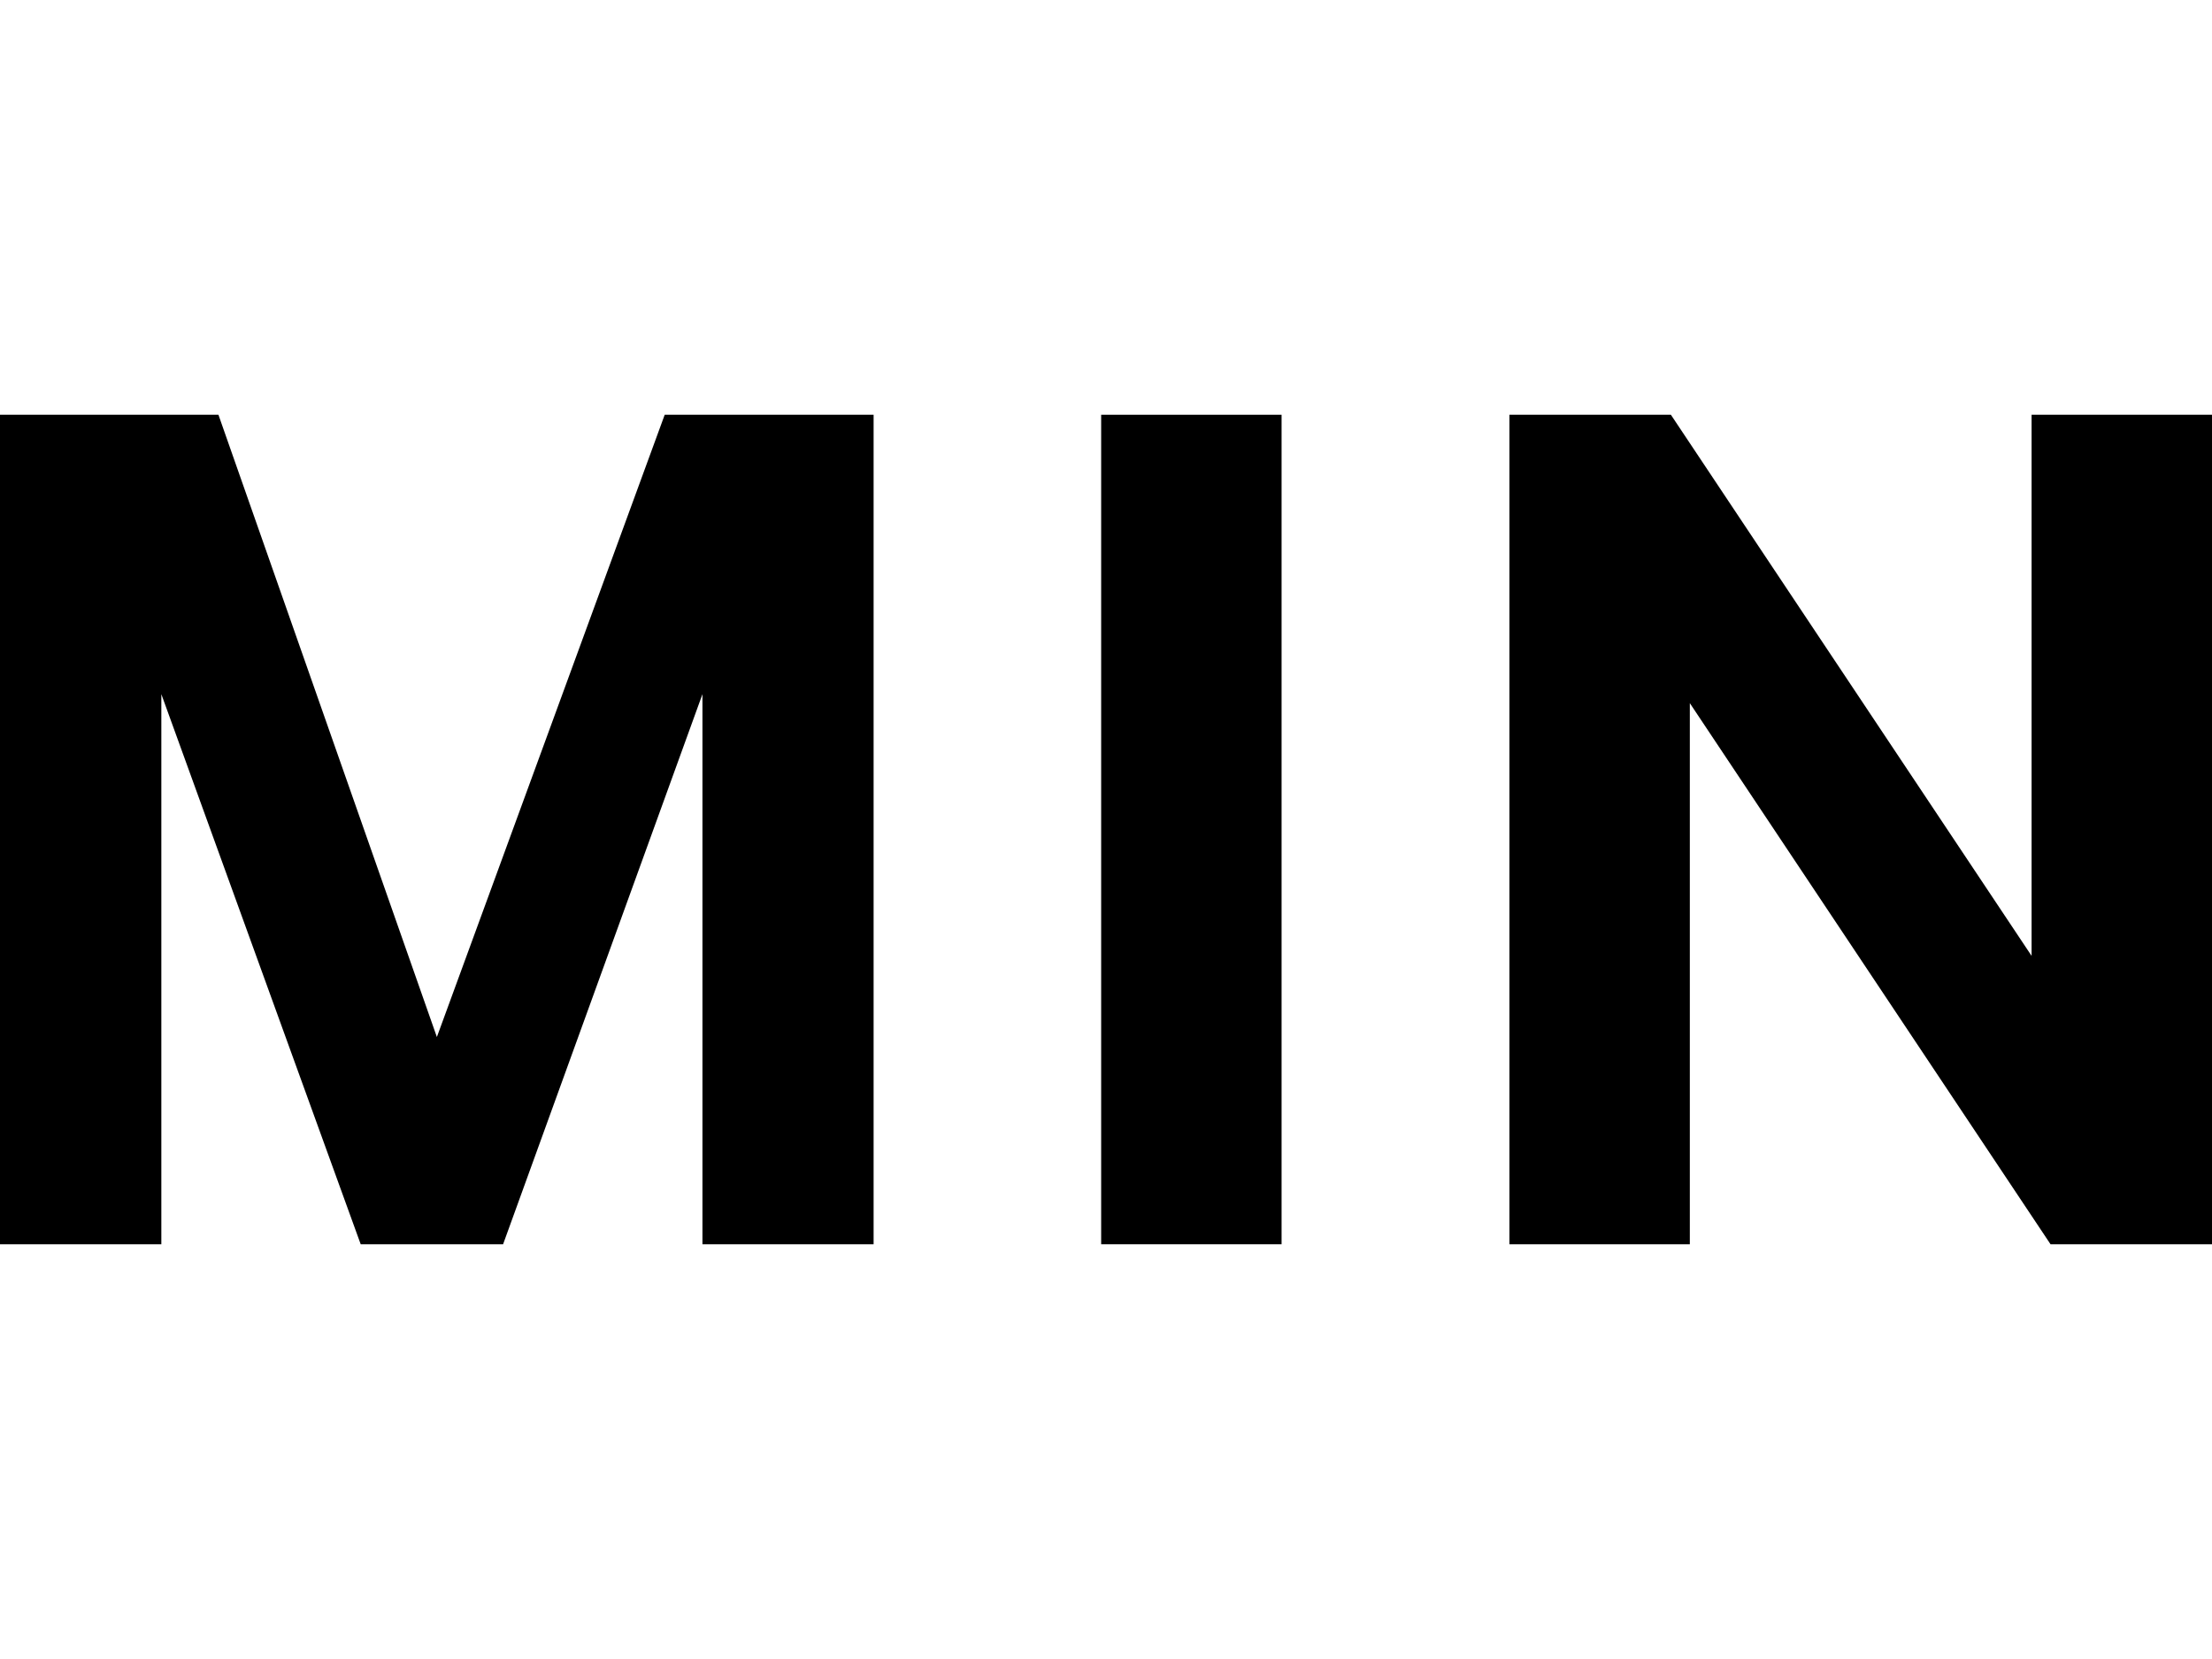
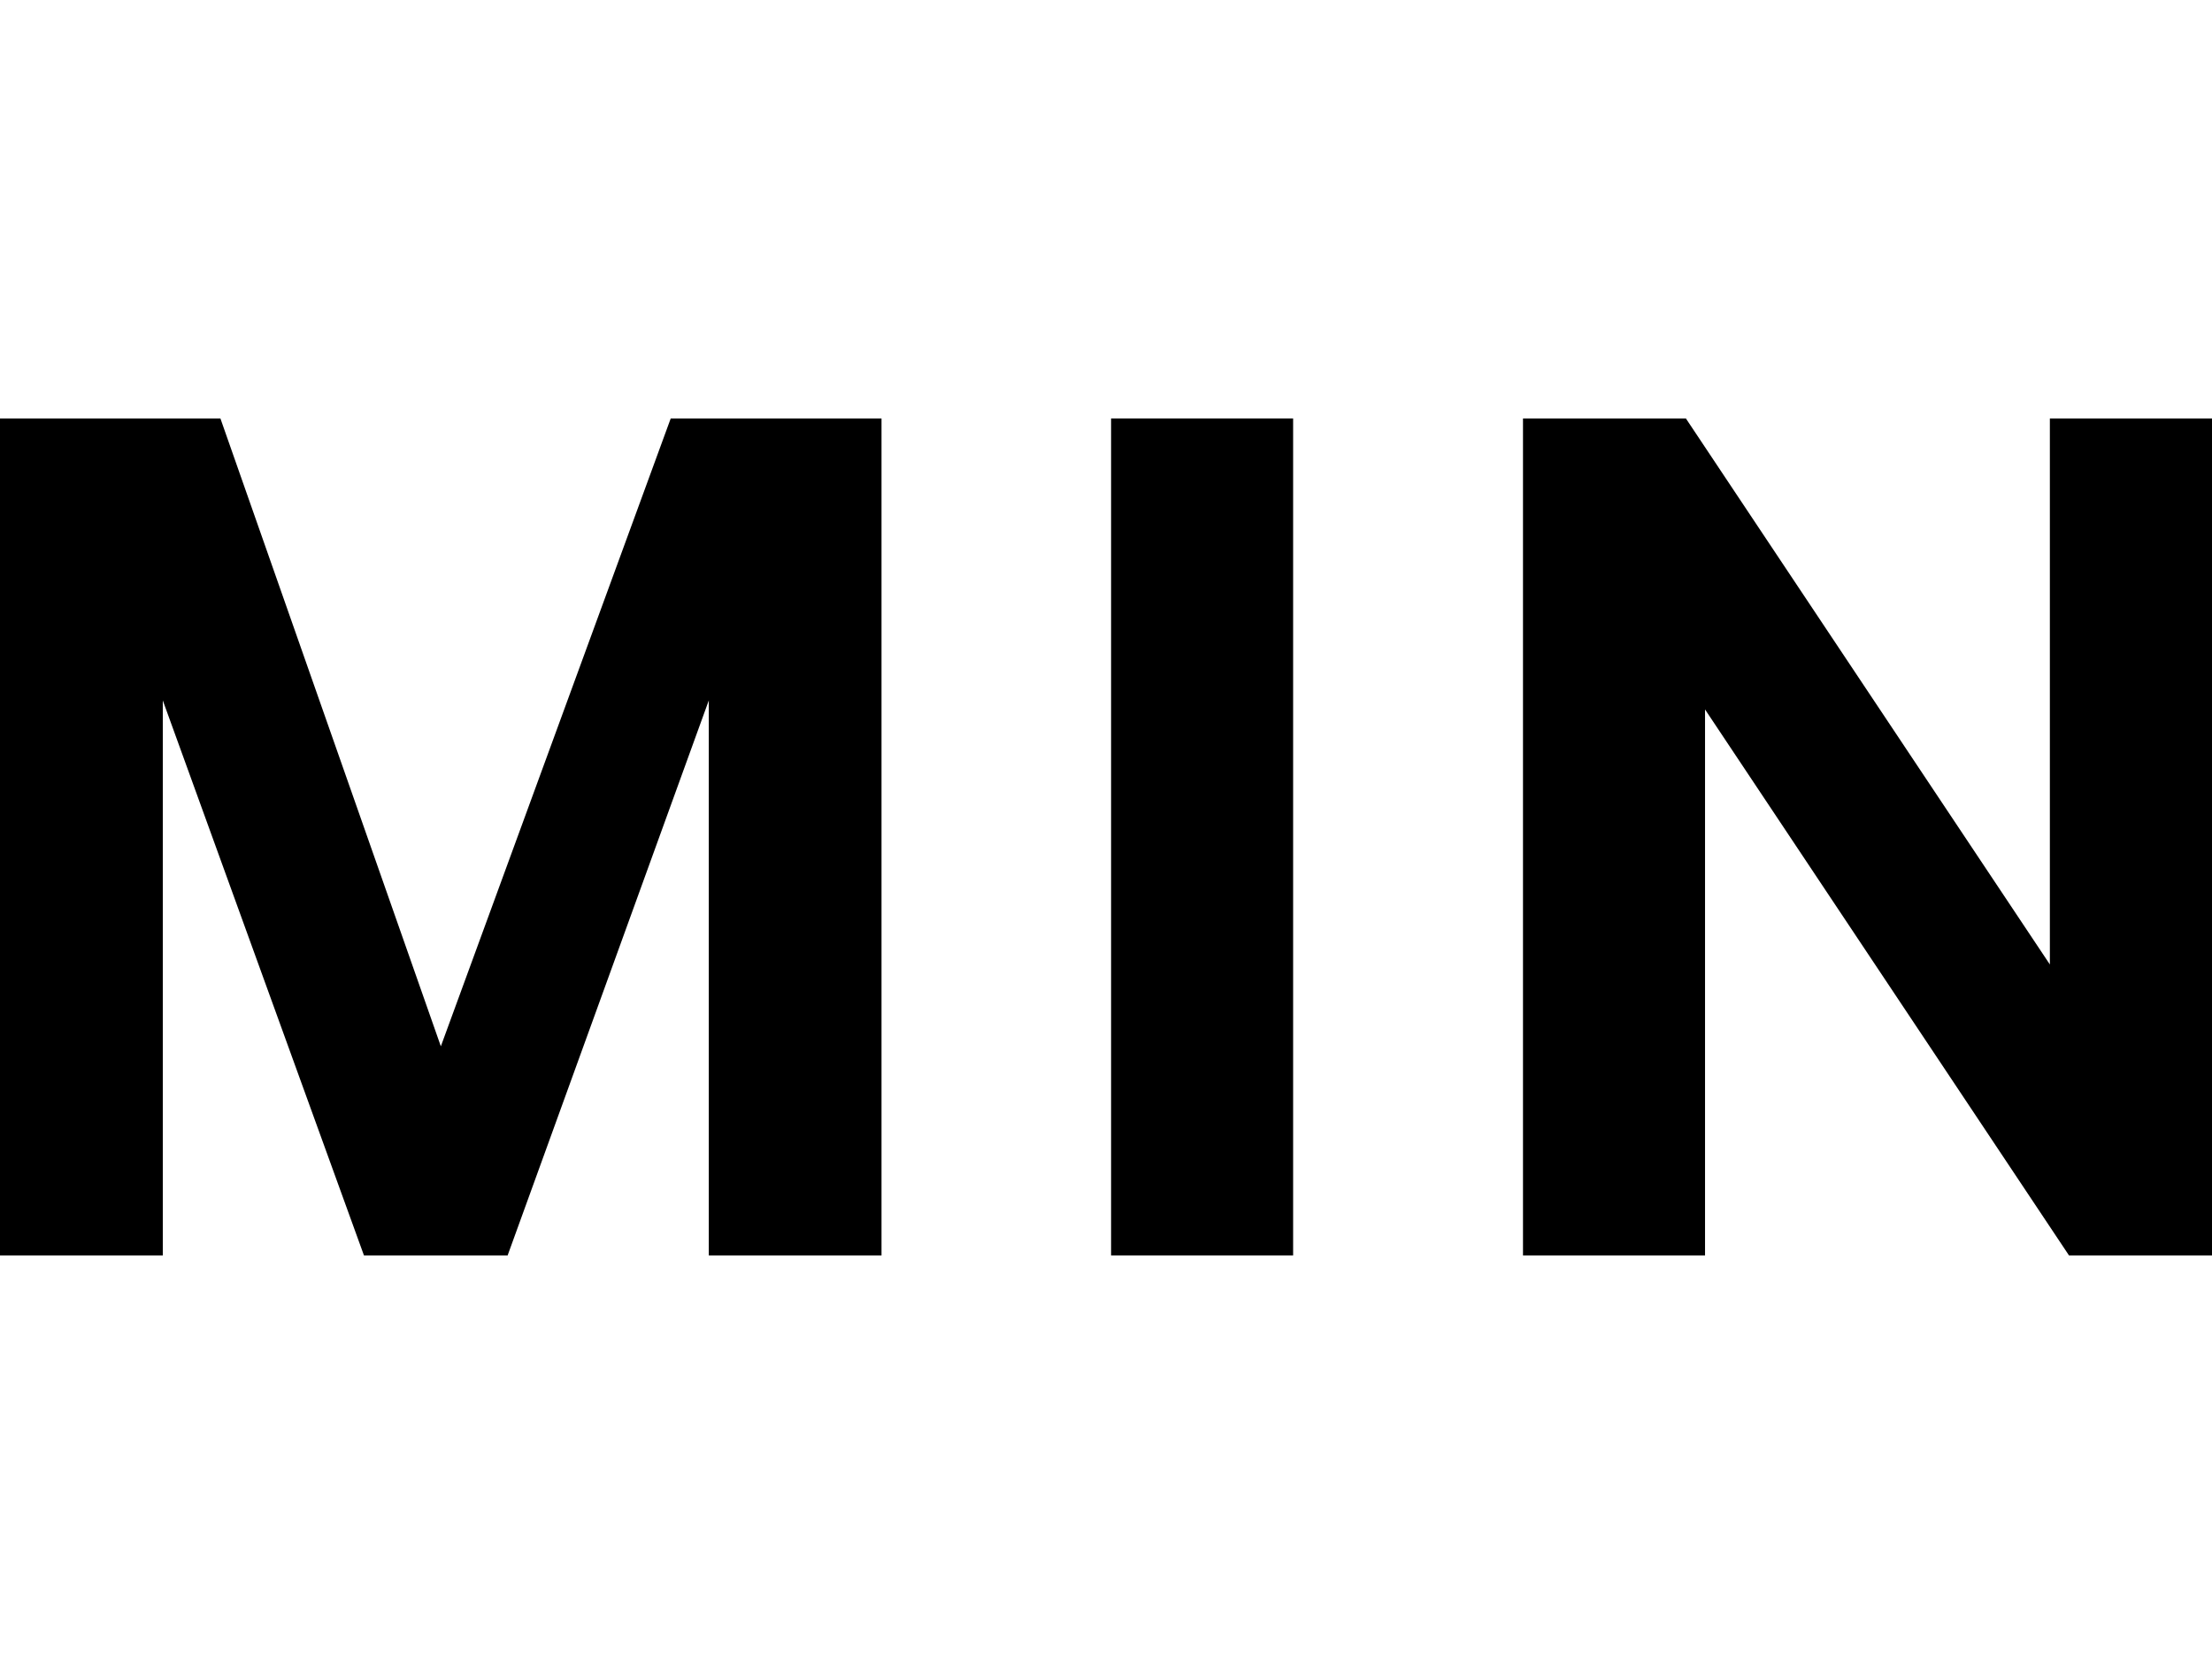
- <svg xmlns="http://www.w3.org/2000/svg" version="1.1" id="Ebene_1" x="0px" y="0px" width="16px" height="12px" viewBox="0 0 16 12" enable-background="new 0 0 16 12" xml:space="preserve">
-   <g>
-     <path d="M0,3h1.58l1.58,4.501L4.808,3h1.511v6H5.081V5.021L3.639,9h-1.03L1.167,5.021V9H0V3z" />
-     <path d="M7.965,3H9.27v6H7.965V3z" />
-     <path d="M10.918,3h1.168l2.609,3.914V3H16v6h-1.168l-2.609-3.914V9h-1.305V3z" />
-   </g>
+ <svg xmlns="http://www.w3.org/2000/svg" version="1.1" width="37" height="28" viewBox="0 0 37 28">
+   <path d="M0 7h3.687l3.687 10.502 3.845-10.502h3.526v14h-2.889v-9.284l-3.365 9.284h-2.403l-3.365-9.284v9.284h-2.723v-14z" />
+   <path d="M18.585 7h3.045v14h-3.045v-14z" />
+   <path d="M25.475 7h2.725l6.088 9.133v-9.133h3.045v14h-2.725l-6.088-9.133v9.133h-3.045v-14z" />
</svg>
